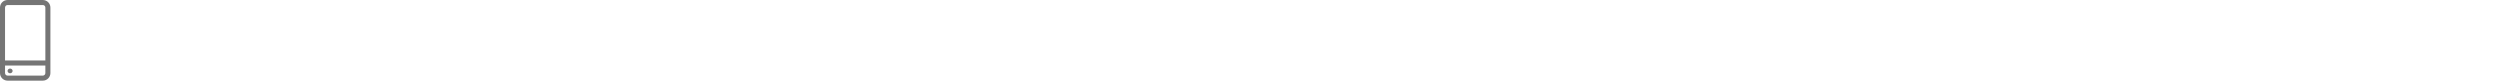
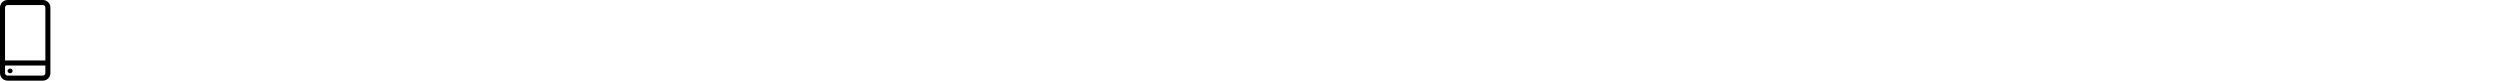
<svg xmlns="http://www.w3.org/2000/svg" version="1.1" width="496" height="16" viewBox="0 0 496 16">
  <svg id="icon-smartphone-1" width="10" height="16" viewBox="0 0 10 16" x="0" y="0">
-     <path fill="#757575" d="M8.5 0h-7c-0.827 0-1.5 0.673-1.5 1.5v13c0 0.827 0.673 1.5 1.5 1.5h7c0.827 0 1.5-0.673 1.5-1.5v-13c0-0.827-0.673-1.5-1.5-1.5zM1.5 1h7c0.276 0 0.5 0.224 0.5 0.5v10.5h-8v-10.5c0-0.276 0.224-0.5 0.5-0.5zM8.5 15h-7c-0.276 0-0.5-0.224-0.5-0.5v-1.5h8v1.5c0 0.276-0.224 0.5-0.5 0.5z" />
-     <path fill="#757575" d="M2.354 13.739c0.195 0.182 0.195 0.478 0 0.66s-0.512 0.182-0.707 0c-0.195-0.182-0.195-0.478 0-0.66s0.512-0.182 0.707 0z" />
+     <path d="M8.5 0h-7c-0.827 0-1.5 0.673-1.5 1.5v13c0 0.827 0.673 1.5 1.5 1.5h7c0.827 0 1.5-0.673 1.5-1.5v-13c0-0.827-0.673-1.5-1.5-1.5zM1.5 1h7c0.276 0 0.5 0.224 0.5 0.5v10.5h-8v-10.5c0-0.276 0.224-0.5 0.5-0.5zM8.5 15h-7c-0.276 0-0.5-0.224-0.5-0.5v-1.5h8v1.5c0 0.276-0.224 0.5-0.5 0.5z" />
+     <path d="M2.354 13.739c0.195 0.182 0.195 0.478 0 0.66s-0.512 0.182-0.707 0c-0.195-0.182-0.195-0.478 0-0.66s0.512-0.182 0.707 0z" />
  </svg>
</svg>
